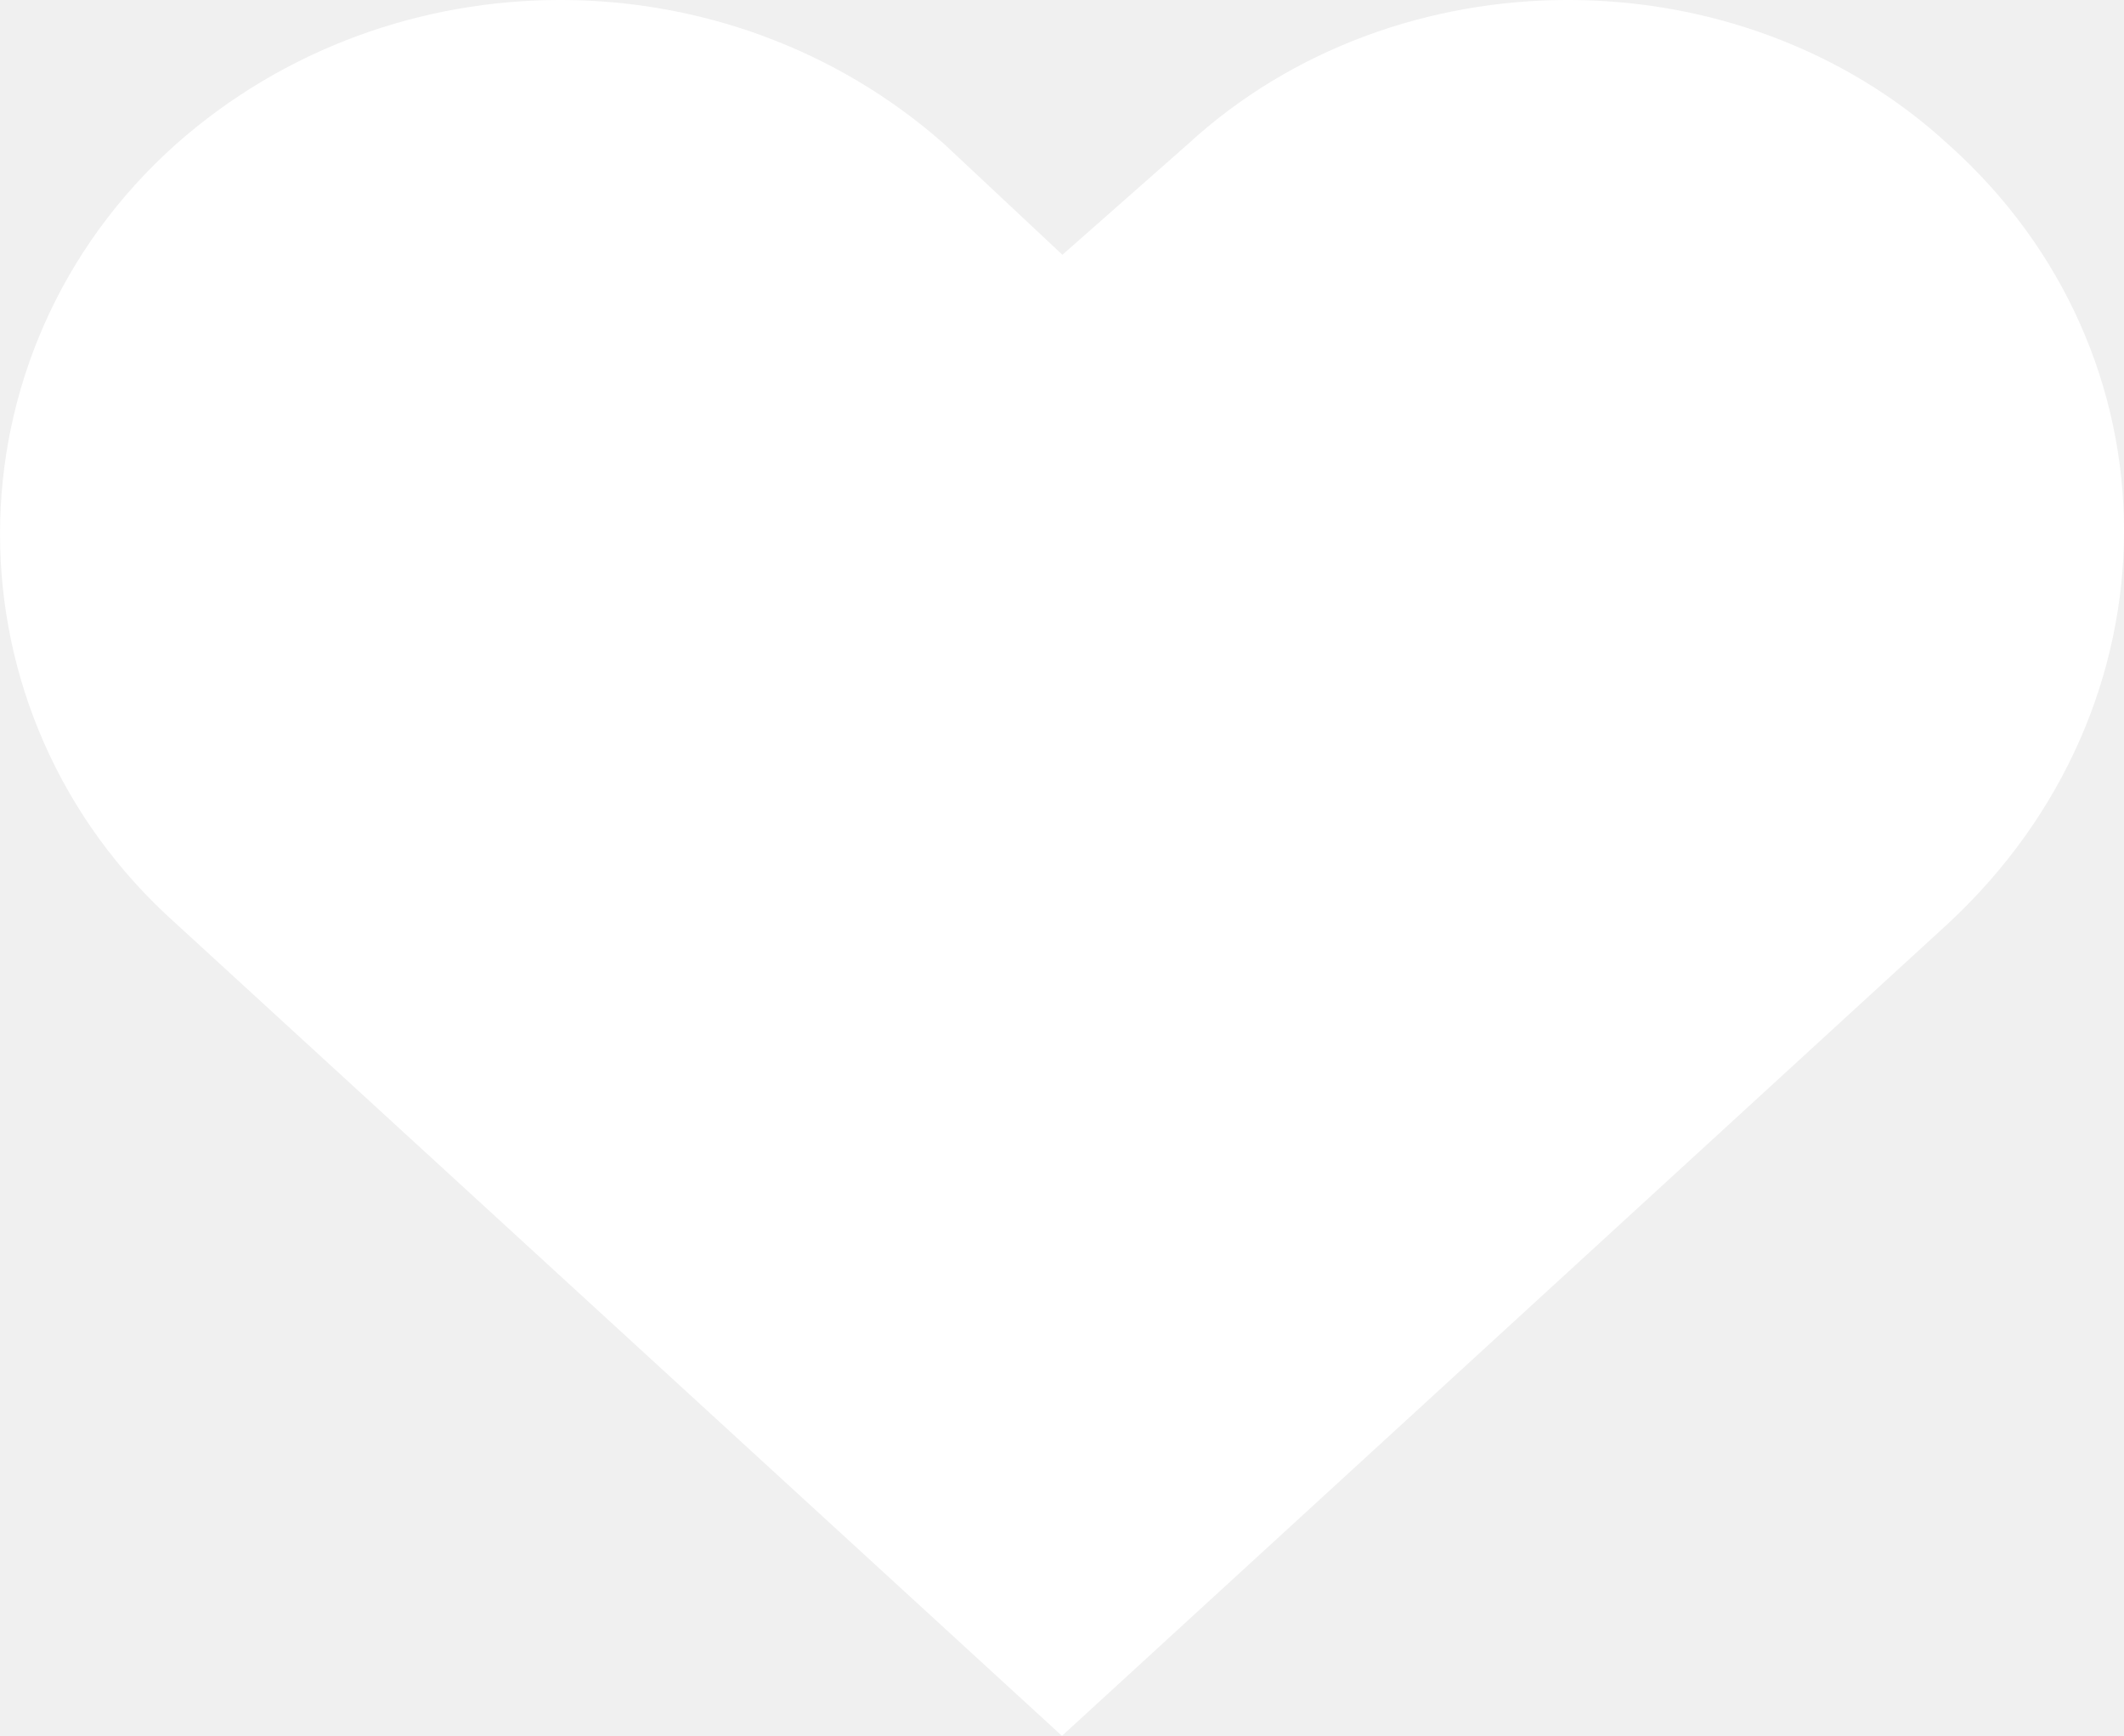
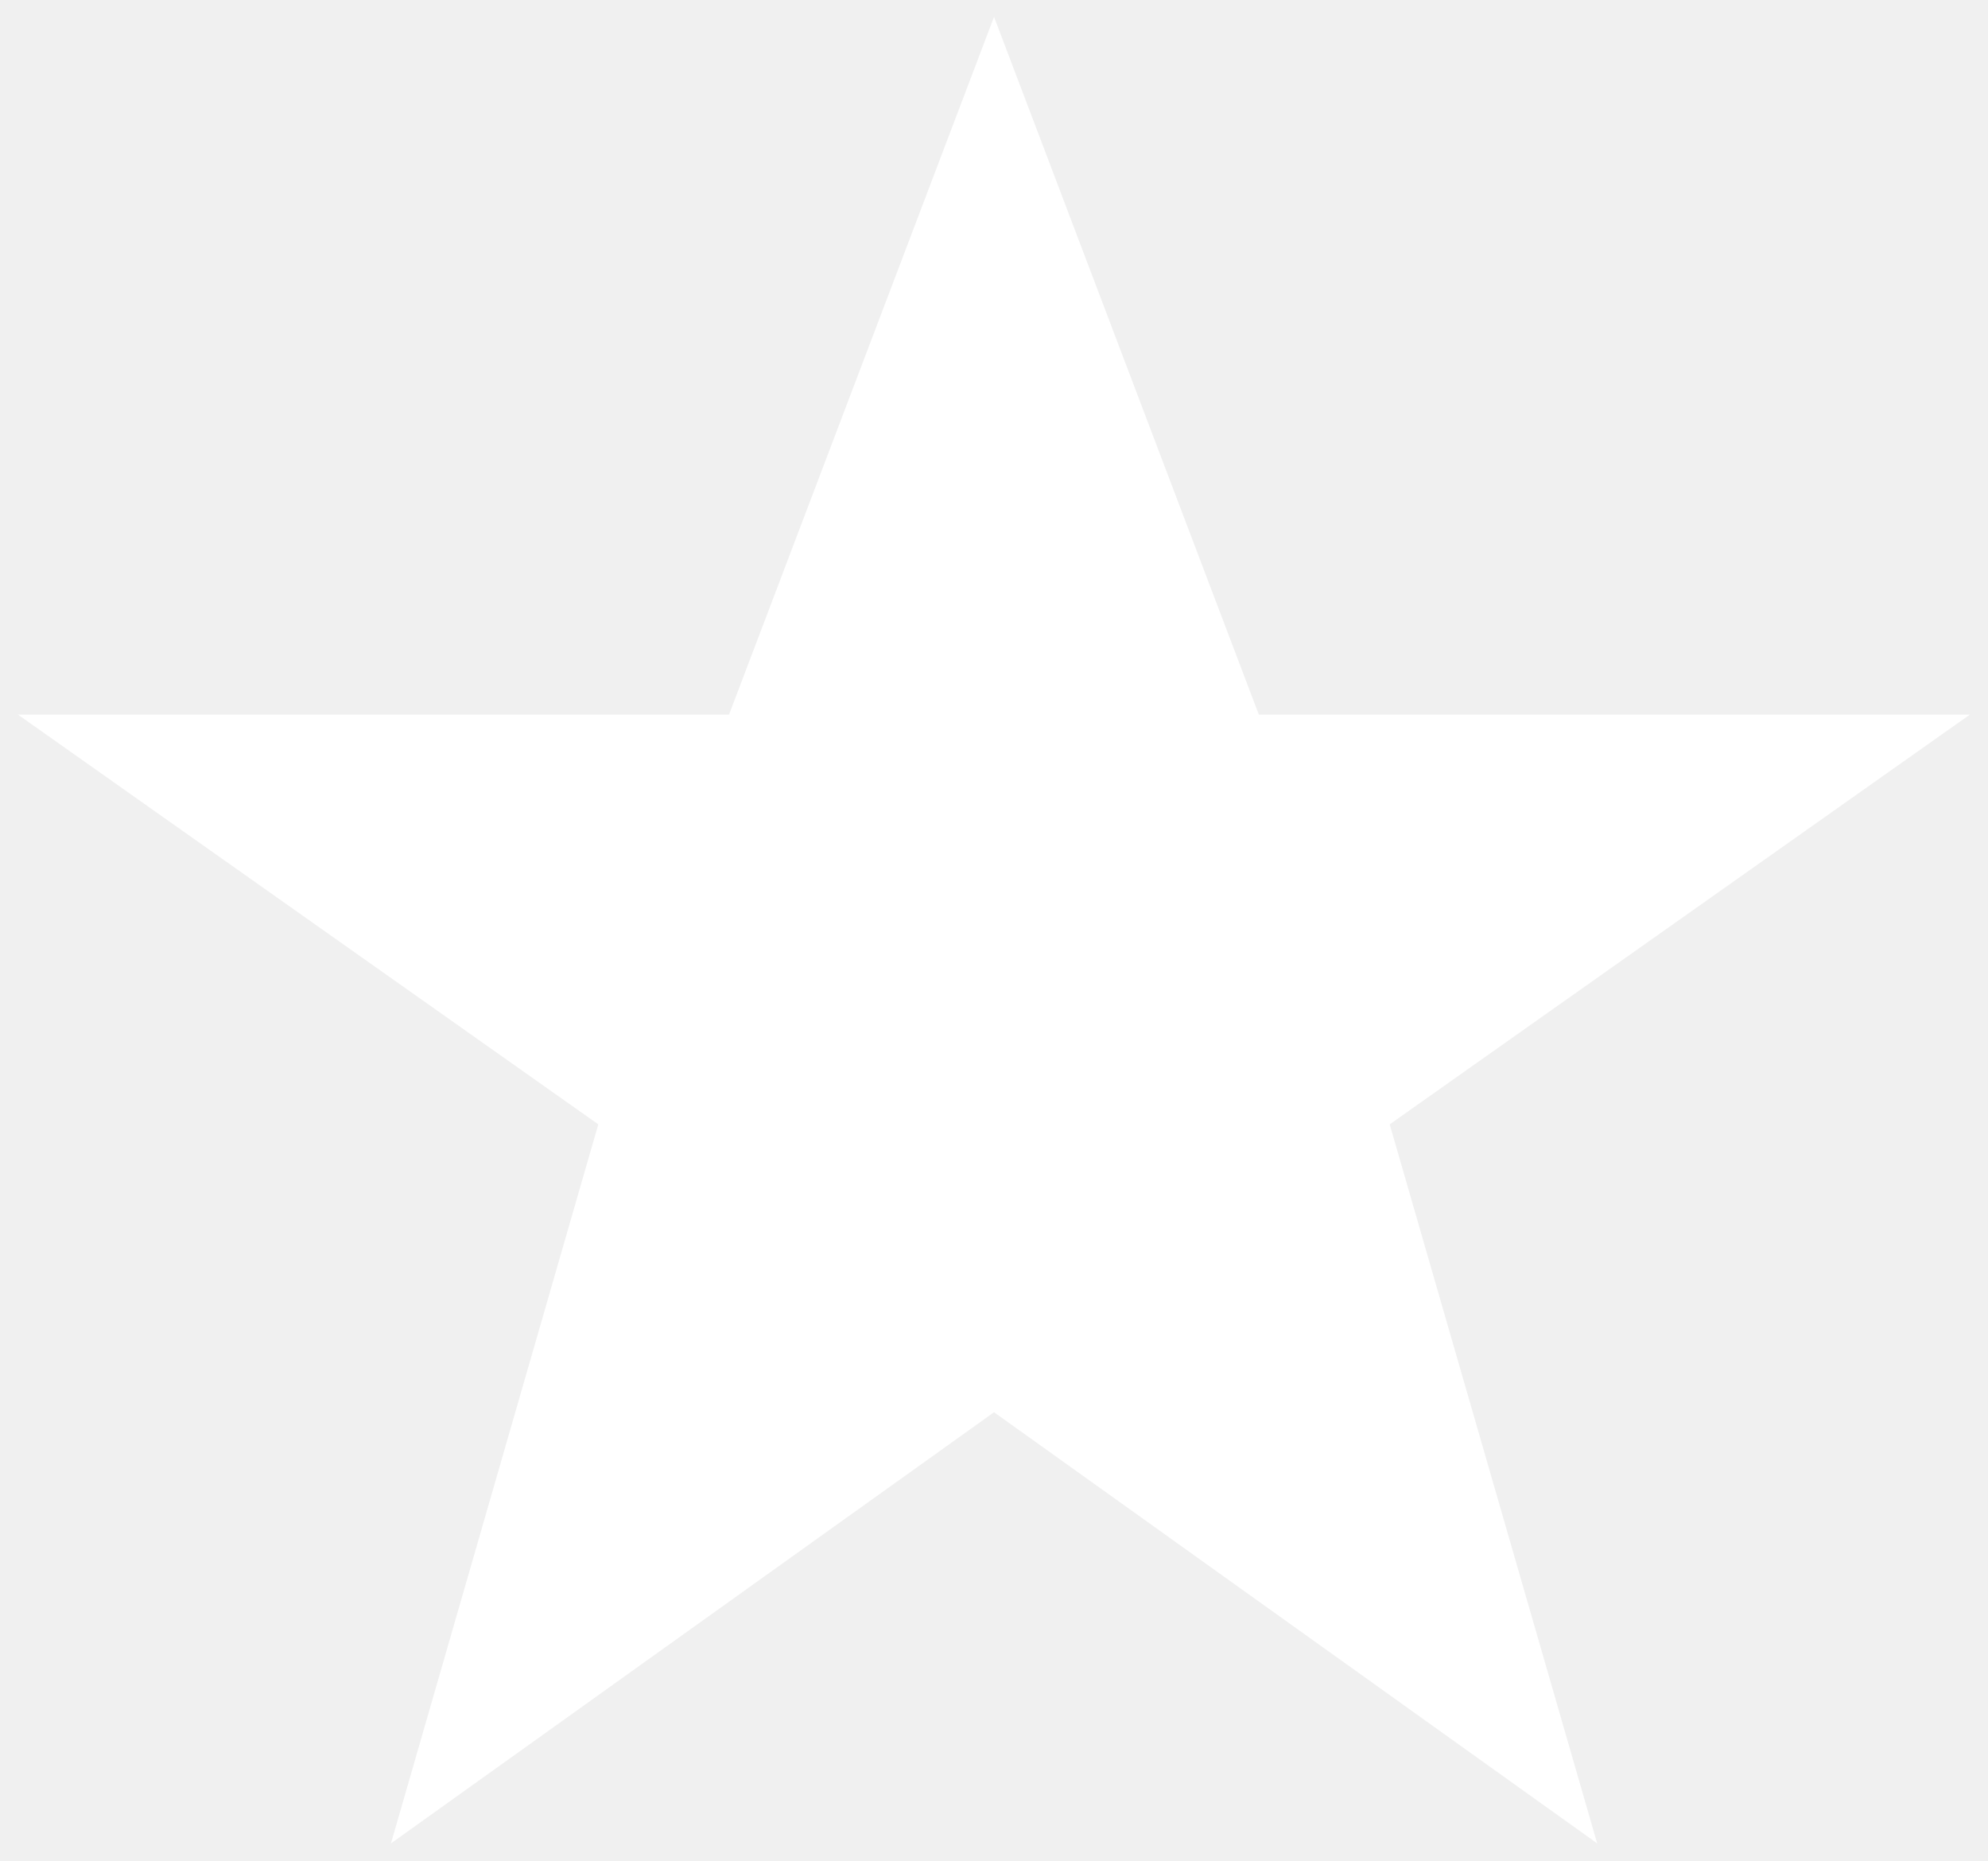
- <svg xmlns="http://www.w3.org/2000/svg" version="1.1" id="Heart" x="0px" y="0px" width="29.819px" height="24.367px" viewBox="-132.366 143.112 29.819 24.367" enable-background="new -132.366 143.112 29.819 24.367" xml:space="preserve">
-   <path fill="#FFFFFF" stroke="#FFFFFF" stroke-width="0.5" stroke-miterlimit="10" d="M-105.183,145.323  c-2.841-2.615-7.5-2.615-10.341,0l-1.932,1.703l-1.818-1.703c-2.955-2.615-7.5-2.615-10.455,0c-3.182,2.84-3.182,7.727,0,10.567  l12.272,11.249l12.273-11.249C-102.001,152.936-102.001,148.163-105.183,145.323z" />
+ <svg xmlns="http://www.w3.org/2000/svg" version="1.1" id="Heart" x="0px" y="0px" width="28.649px" height="26.807px" viewBox="-133.226 140.371 28.649 26.807" enable-background="new -133.226 140.371 28.649 26.807" xml:space="preserve">
+   <path fill="#FFFFFF" d="M-118.901,140.614l3.816,10.054h10.247l-8.361,5.904l2.99,10.361l-8.692-6.213l-8.691,6.213l2.988-10.361  l-8.363-5.904h10.247L-118.901,140.614z" />
</svg>
